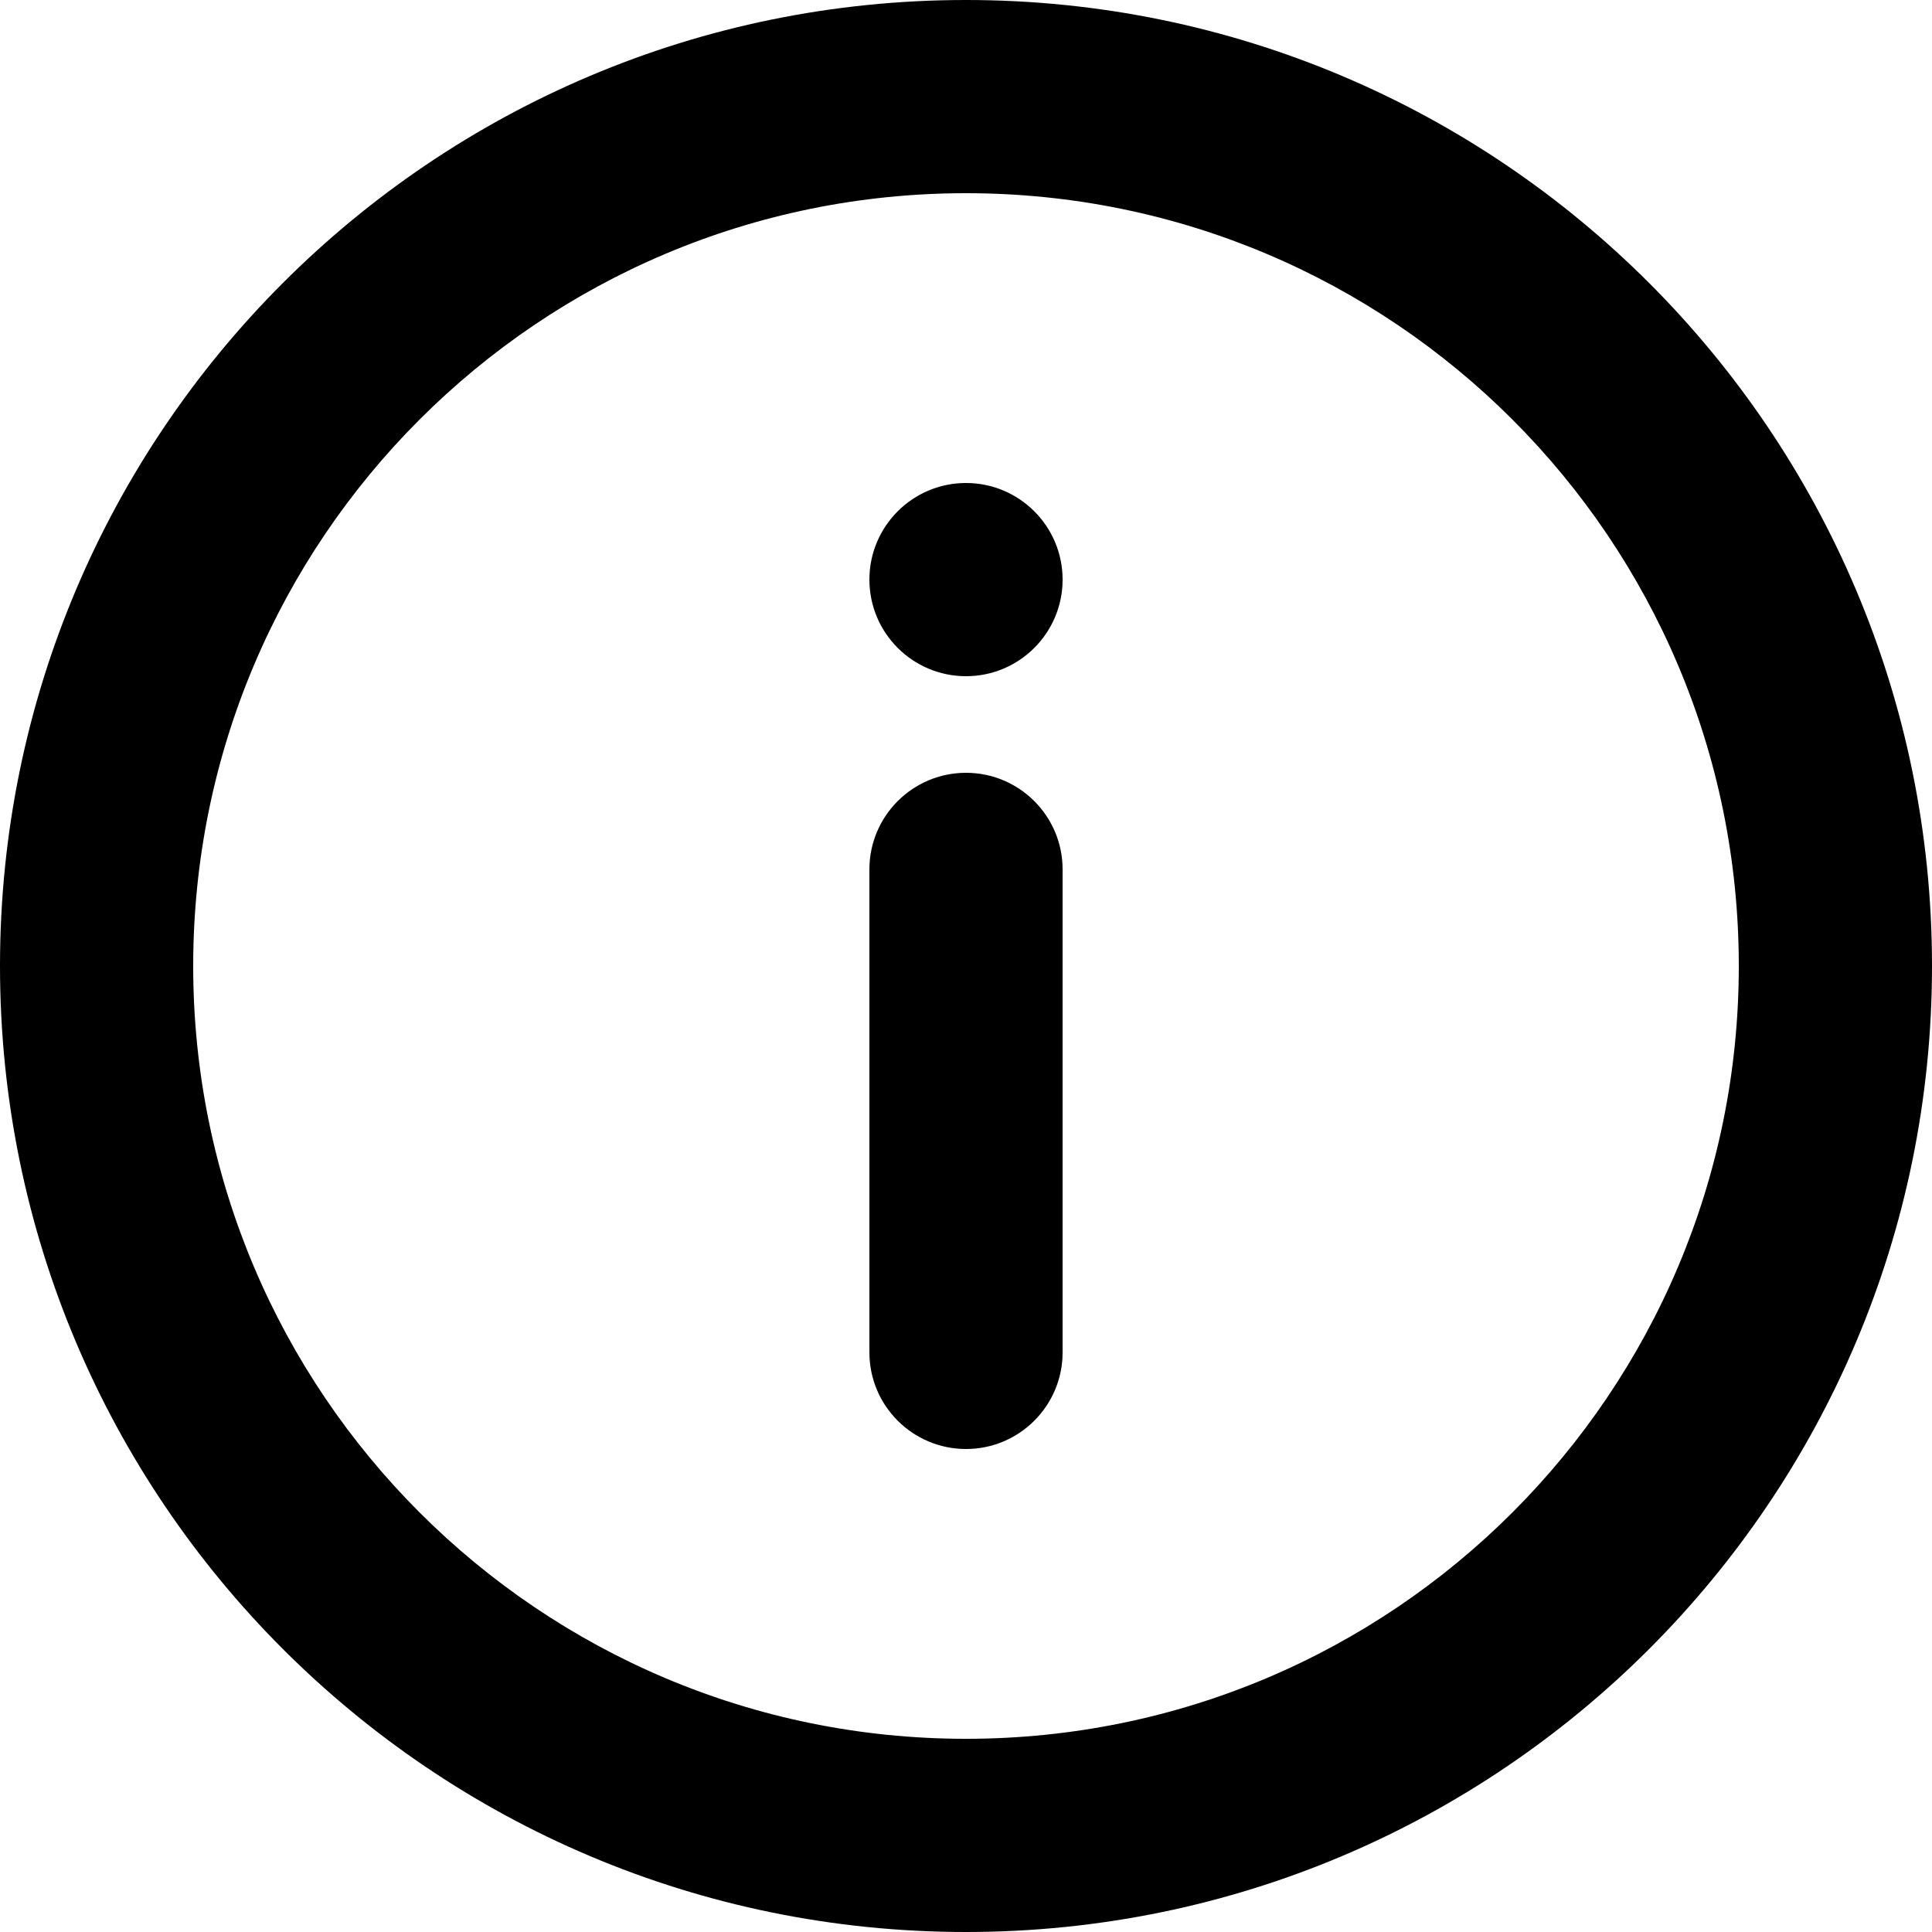
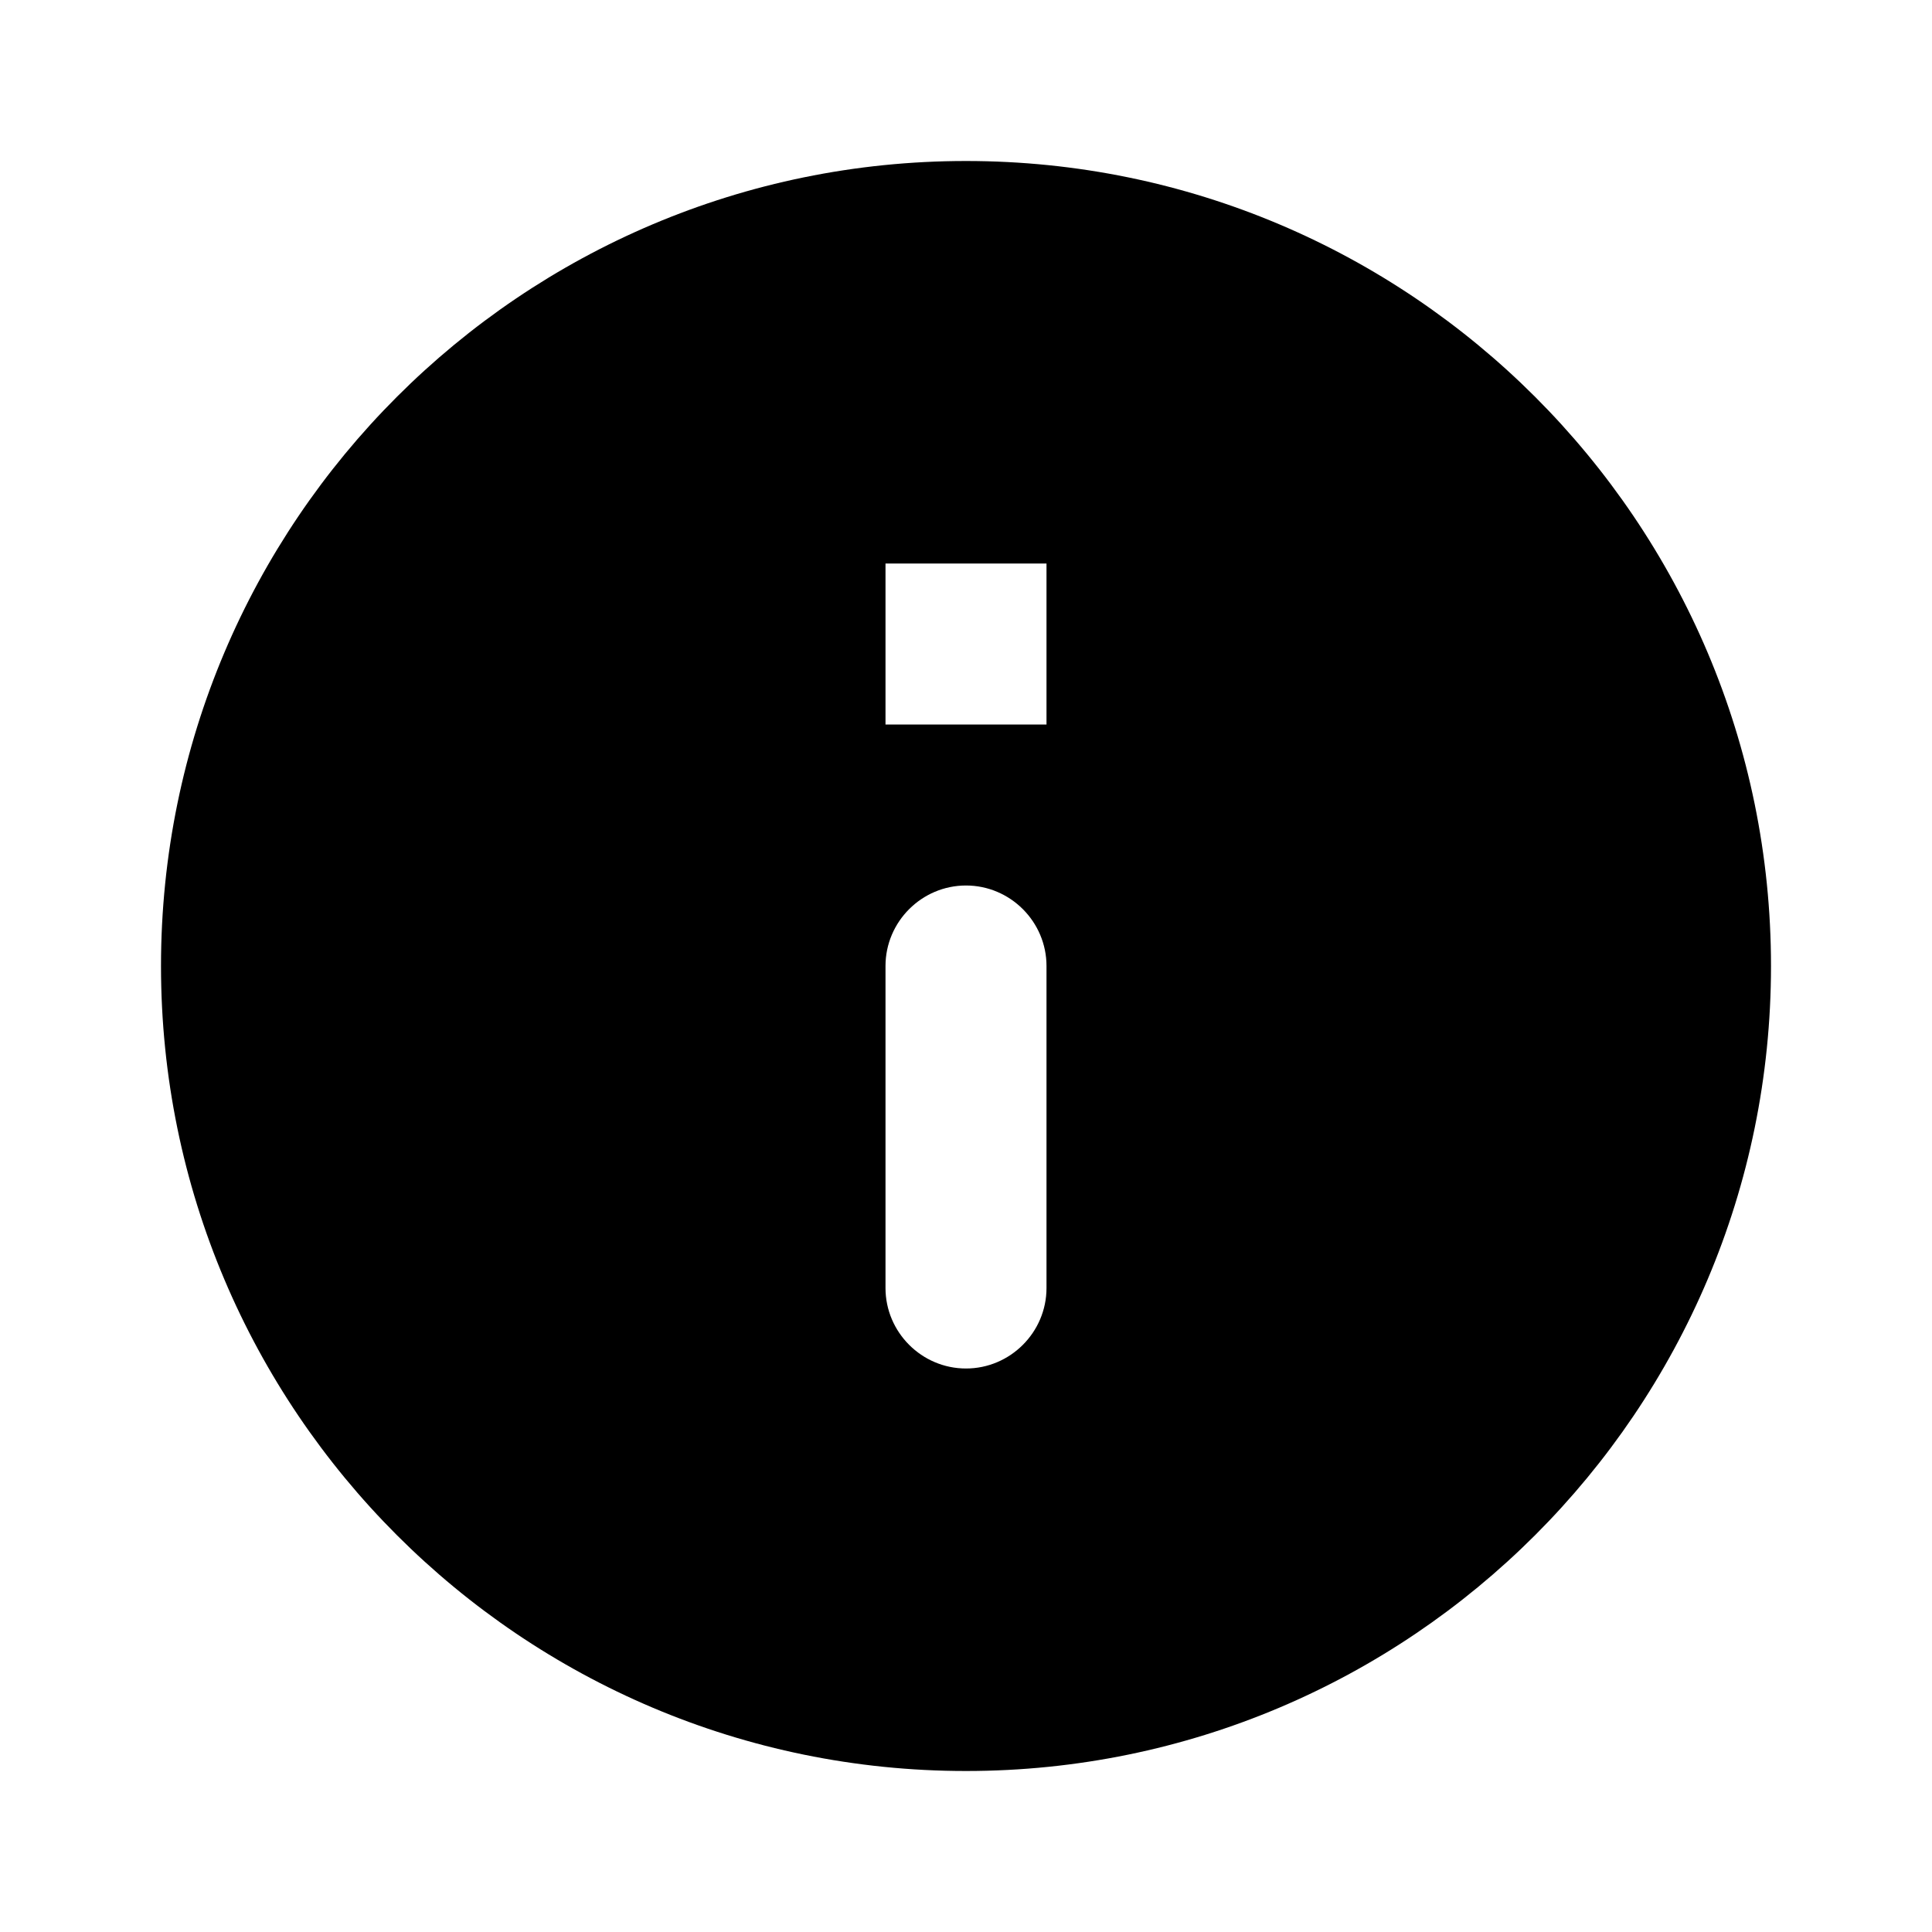
- <svg xmlns="http://www.w3.org/2000/svg" width="20px" height="20px" viewBox="0 0 20 20" version="1.1">
-   <defs />
-   <g id="Page-1" stroke="none" stroke-width="1" fill="none" fill-rule="evenodd">
-     <g id="ic_info" fill="#000000">
-       <path d="M10,20 C4.477,20 0,15.523 0,10 C0,4.477 4.477,0 10,0 C15.523,0 20,4.477 20,10 C20,15.523 15.523,20 10,20 Z M10,18 C14.418,18 18,14.418 18,10 C18,5.582 14.418,2 10,2 C5.582,2 2,5.582 2,10 C2,14.418 5.582,18 10,18 Z M10,7 C9.448,7 9,6.552 9,6 C9,5.448 9.448,5 10,5 C10.552,5 11,5.448 11,6 C11,6.552 10.552,7 10,7 Z M10,8 C10.552,8 11,8.448 11,9 L11,14 C11,14.552 10.552,15 10,15 C9.448,15 9,14.552 9,14 L9,9 C9,8.448 9.448,8 10,8 Z" />
-     </g>
-   </g>
+ <svg xmlns="http://www.w3.org/2000/svg" width="24" height="24" viewBox="0 0 24 24">
+   <path fill="none" d="M0 0h24v24H0V0z" />
+   <path d="M12 2C6.48 2 2 6.48 2 12s4.48 10 10 10 10-4.48 10-10S17.52 2 12 2zm0 15c-.55 0-1-.45-1-1v-4c0-.55.45-1 1-1s1 .45 1 1v4c0 .55-.45 1-1 1zm1-8h-2V7h2v2z" />
</svg>
